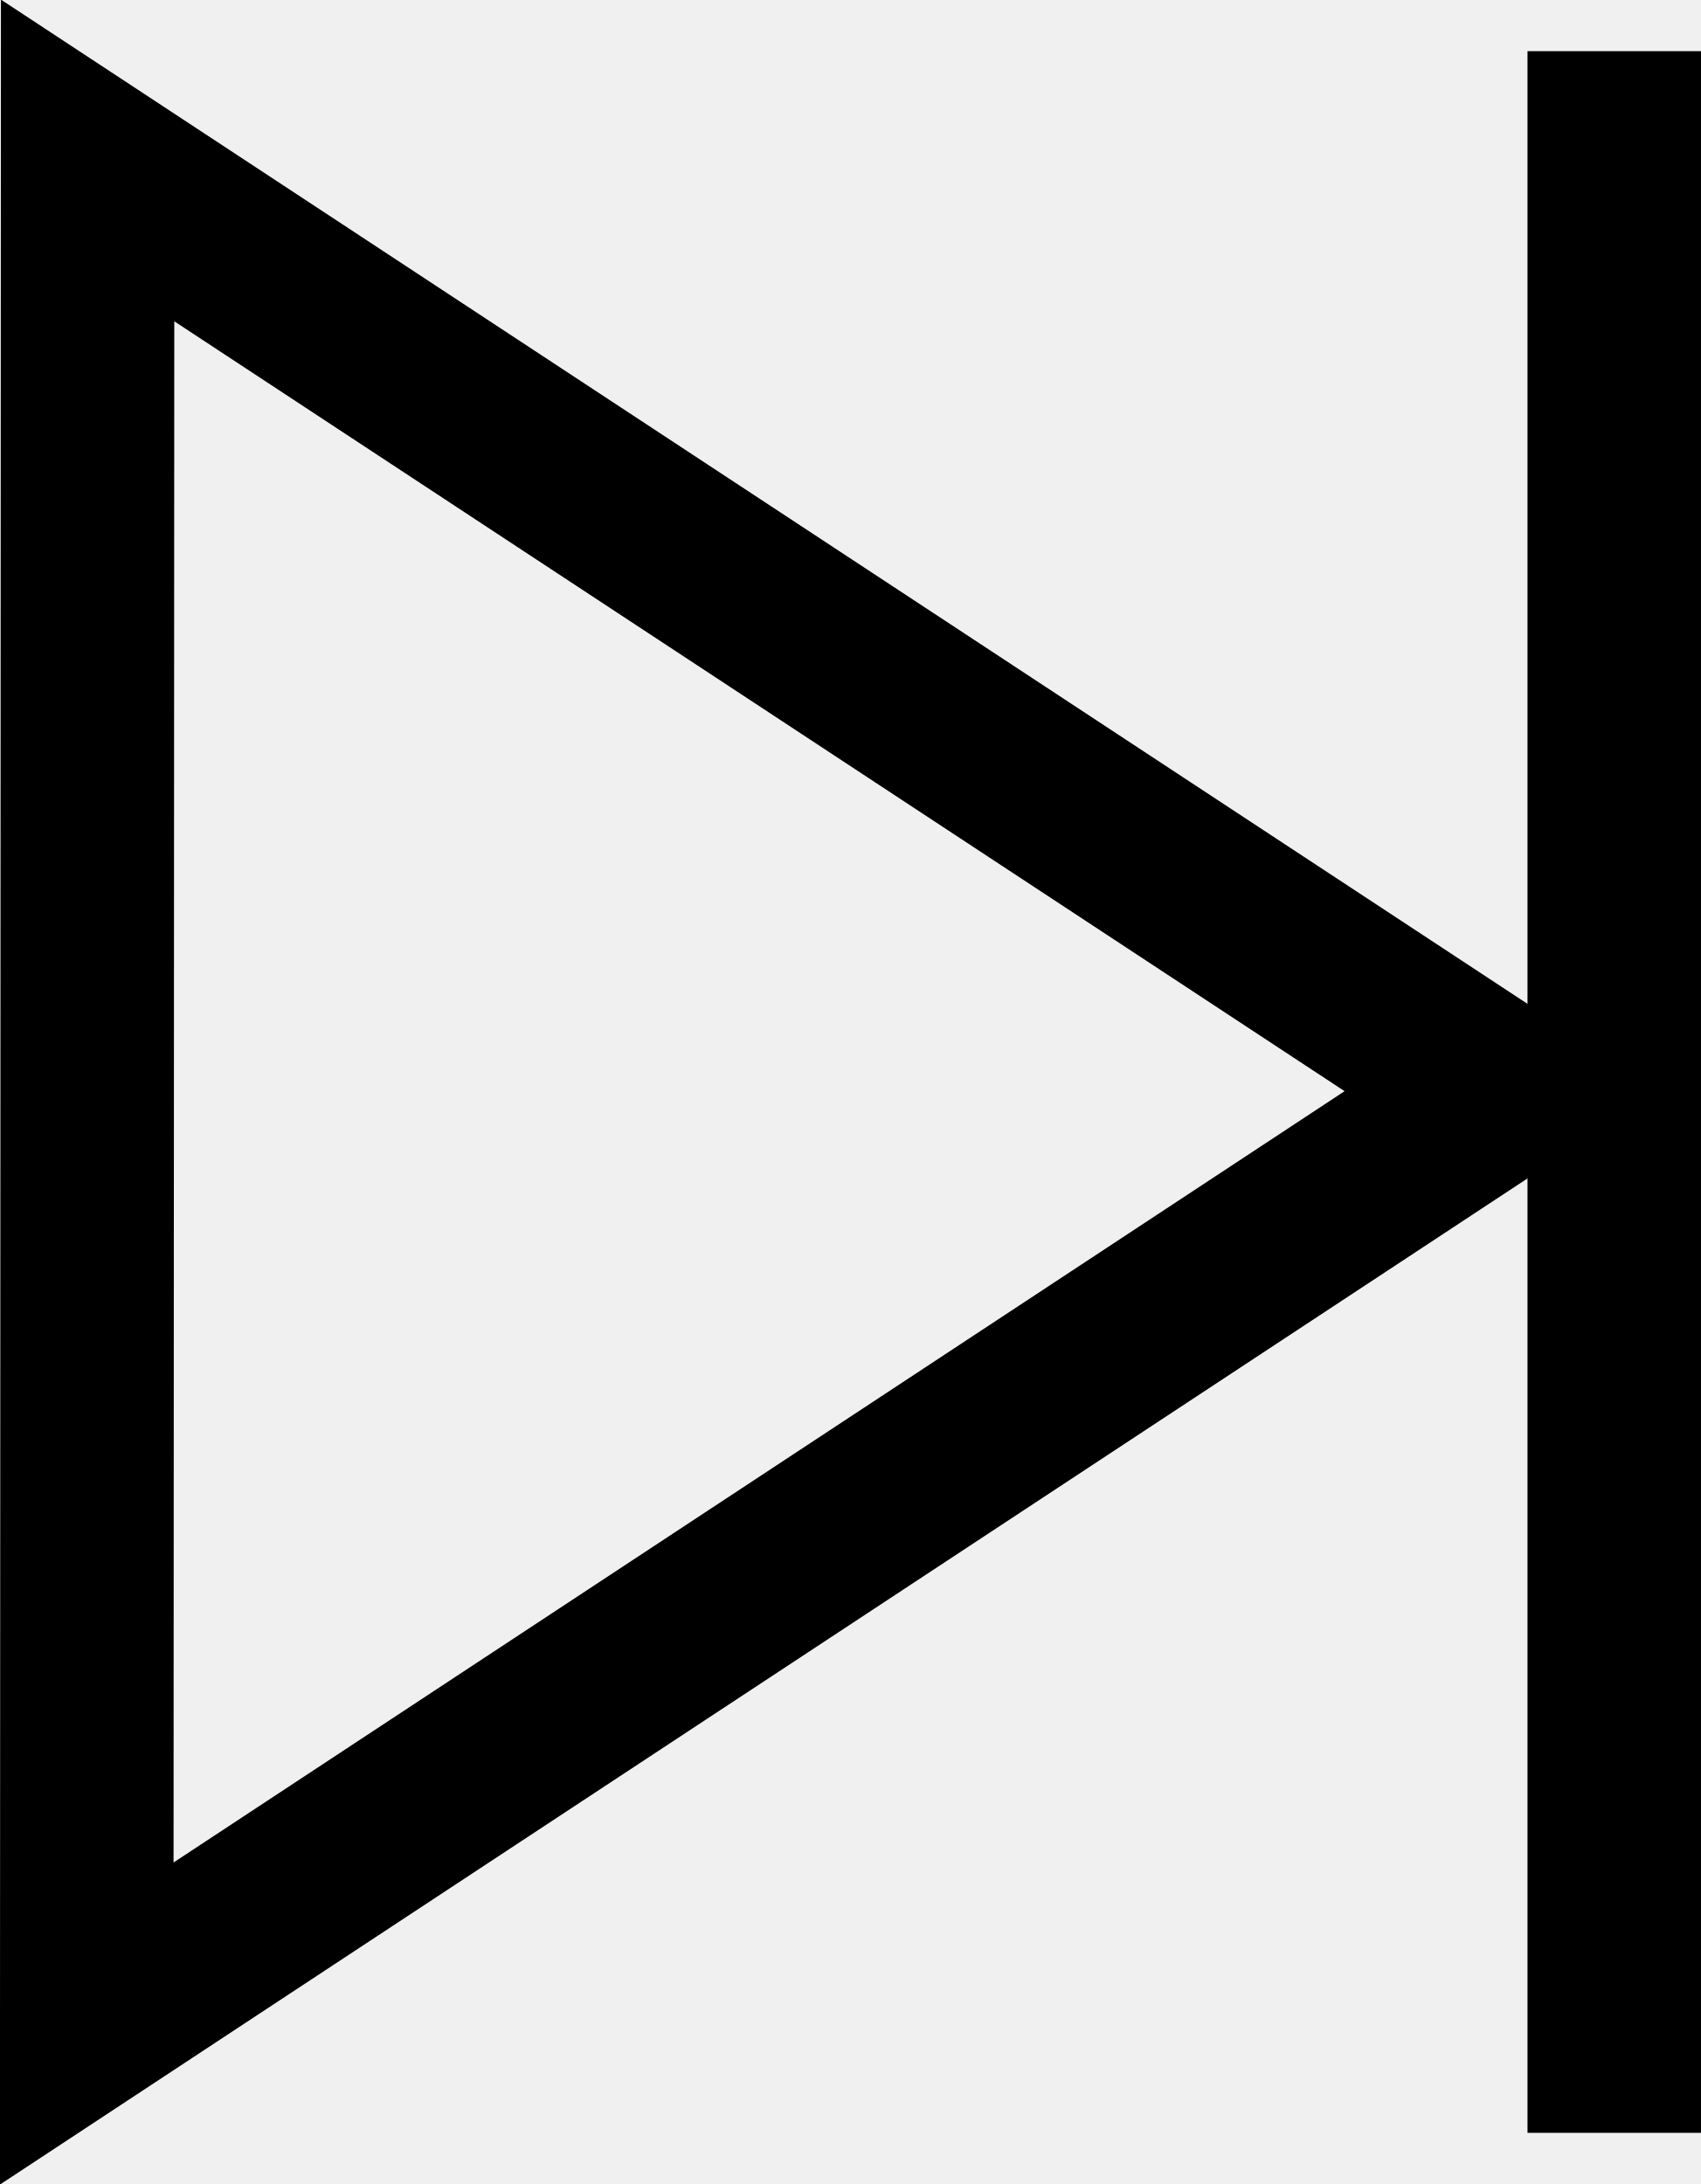
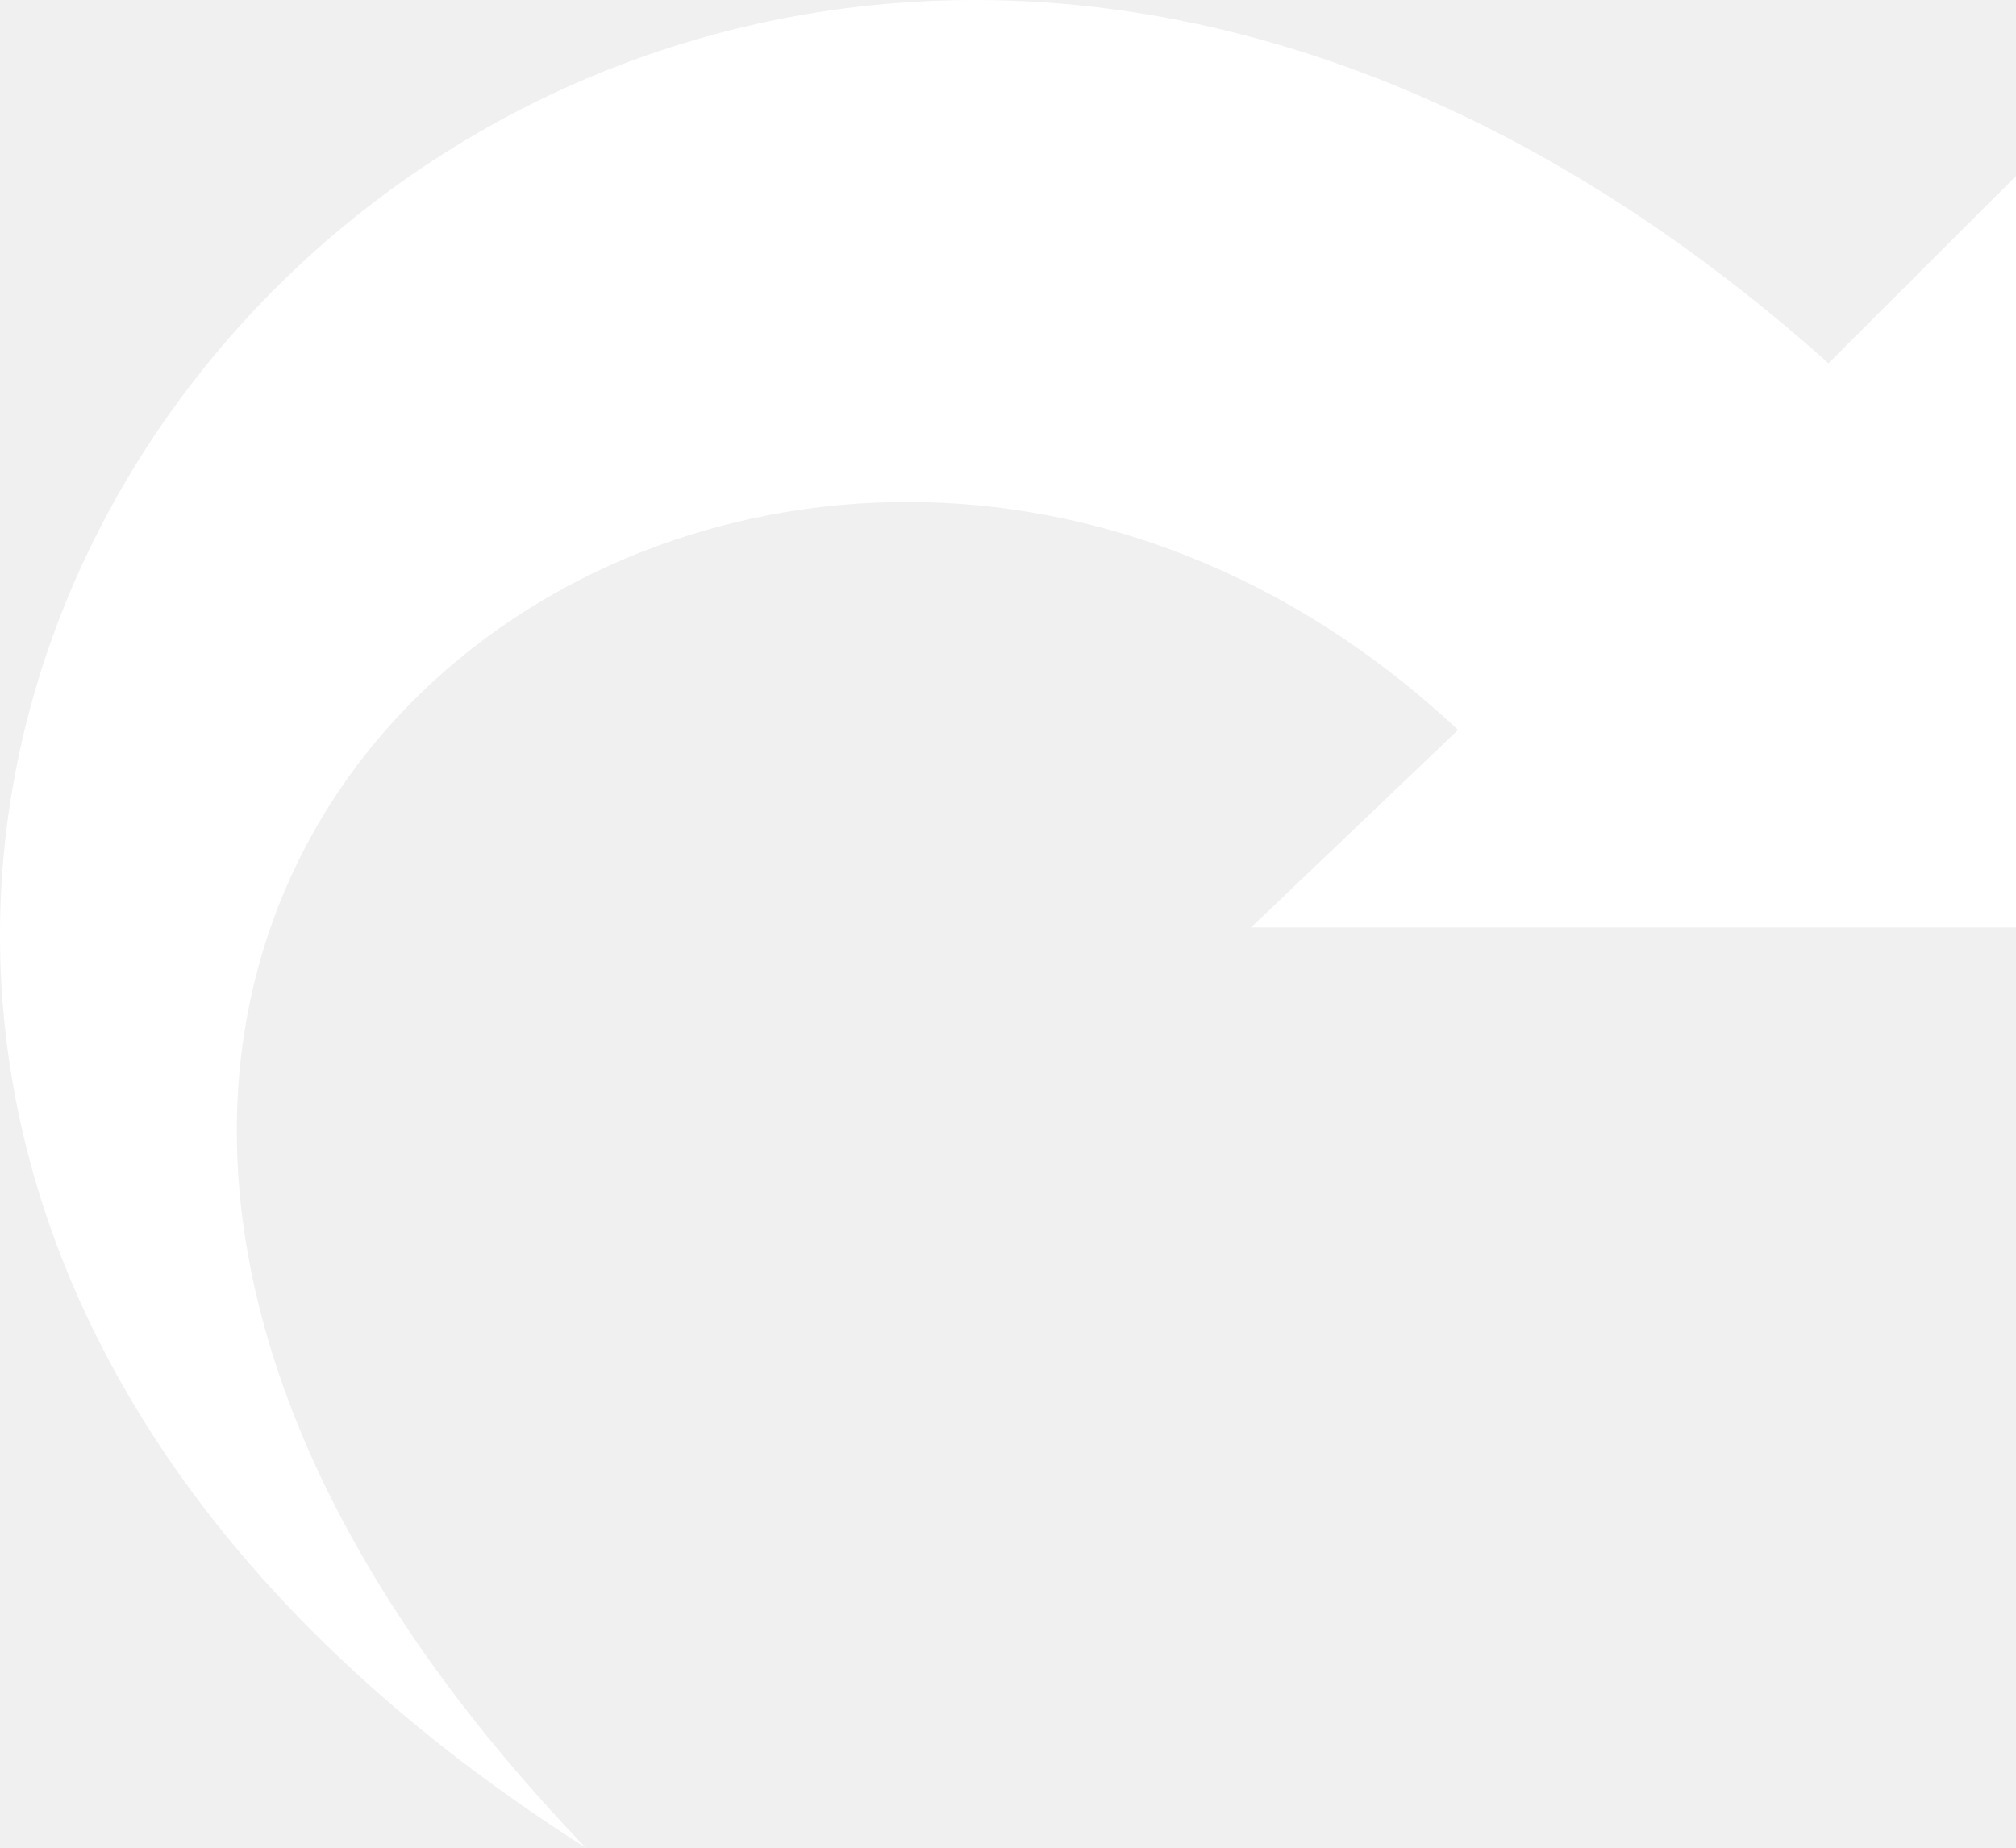
- <svg xmlns="http://www.w3.org/2000/svg" viewBox="0 0 19.61 25.18">
-   <defs>
-     <style>.d{fill:none;stroke:#000;stroke-miterlimit:10;stroke-width:2px;}</style>
-   </defs>
-   <g id="a" />
-   <g id="b">
-     <g id="c">
-       <g>
-         <polygon class="d" points="1 23.33 1.01 1.85 17.32 12.58 1 23.33" />
-         <line class="d" x1="18.61" y1="24.59" x2="18.61" y2=".59" />
-       </g>
-     </g>
-   </g>
+ <svg xmlns="http://www.w3.org/2000/svg" width="24" height="22" viewBox="0 0 24 22" fill="none">
+   <path d="M6.973 22C-3.984 10.579 9.299 1.135 17.358 8.691L14.894 11.043H24V2.096L21.768 4.325C6.973 -8.878 -9.743 11.376 6.973 22Z" fill="white" />
</svg>
